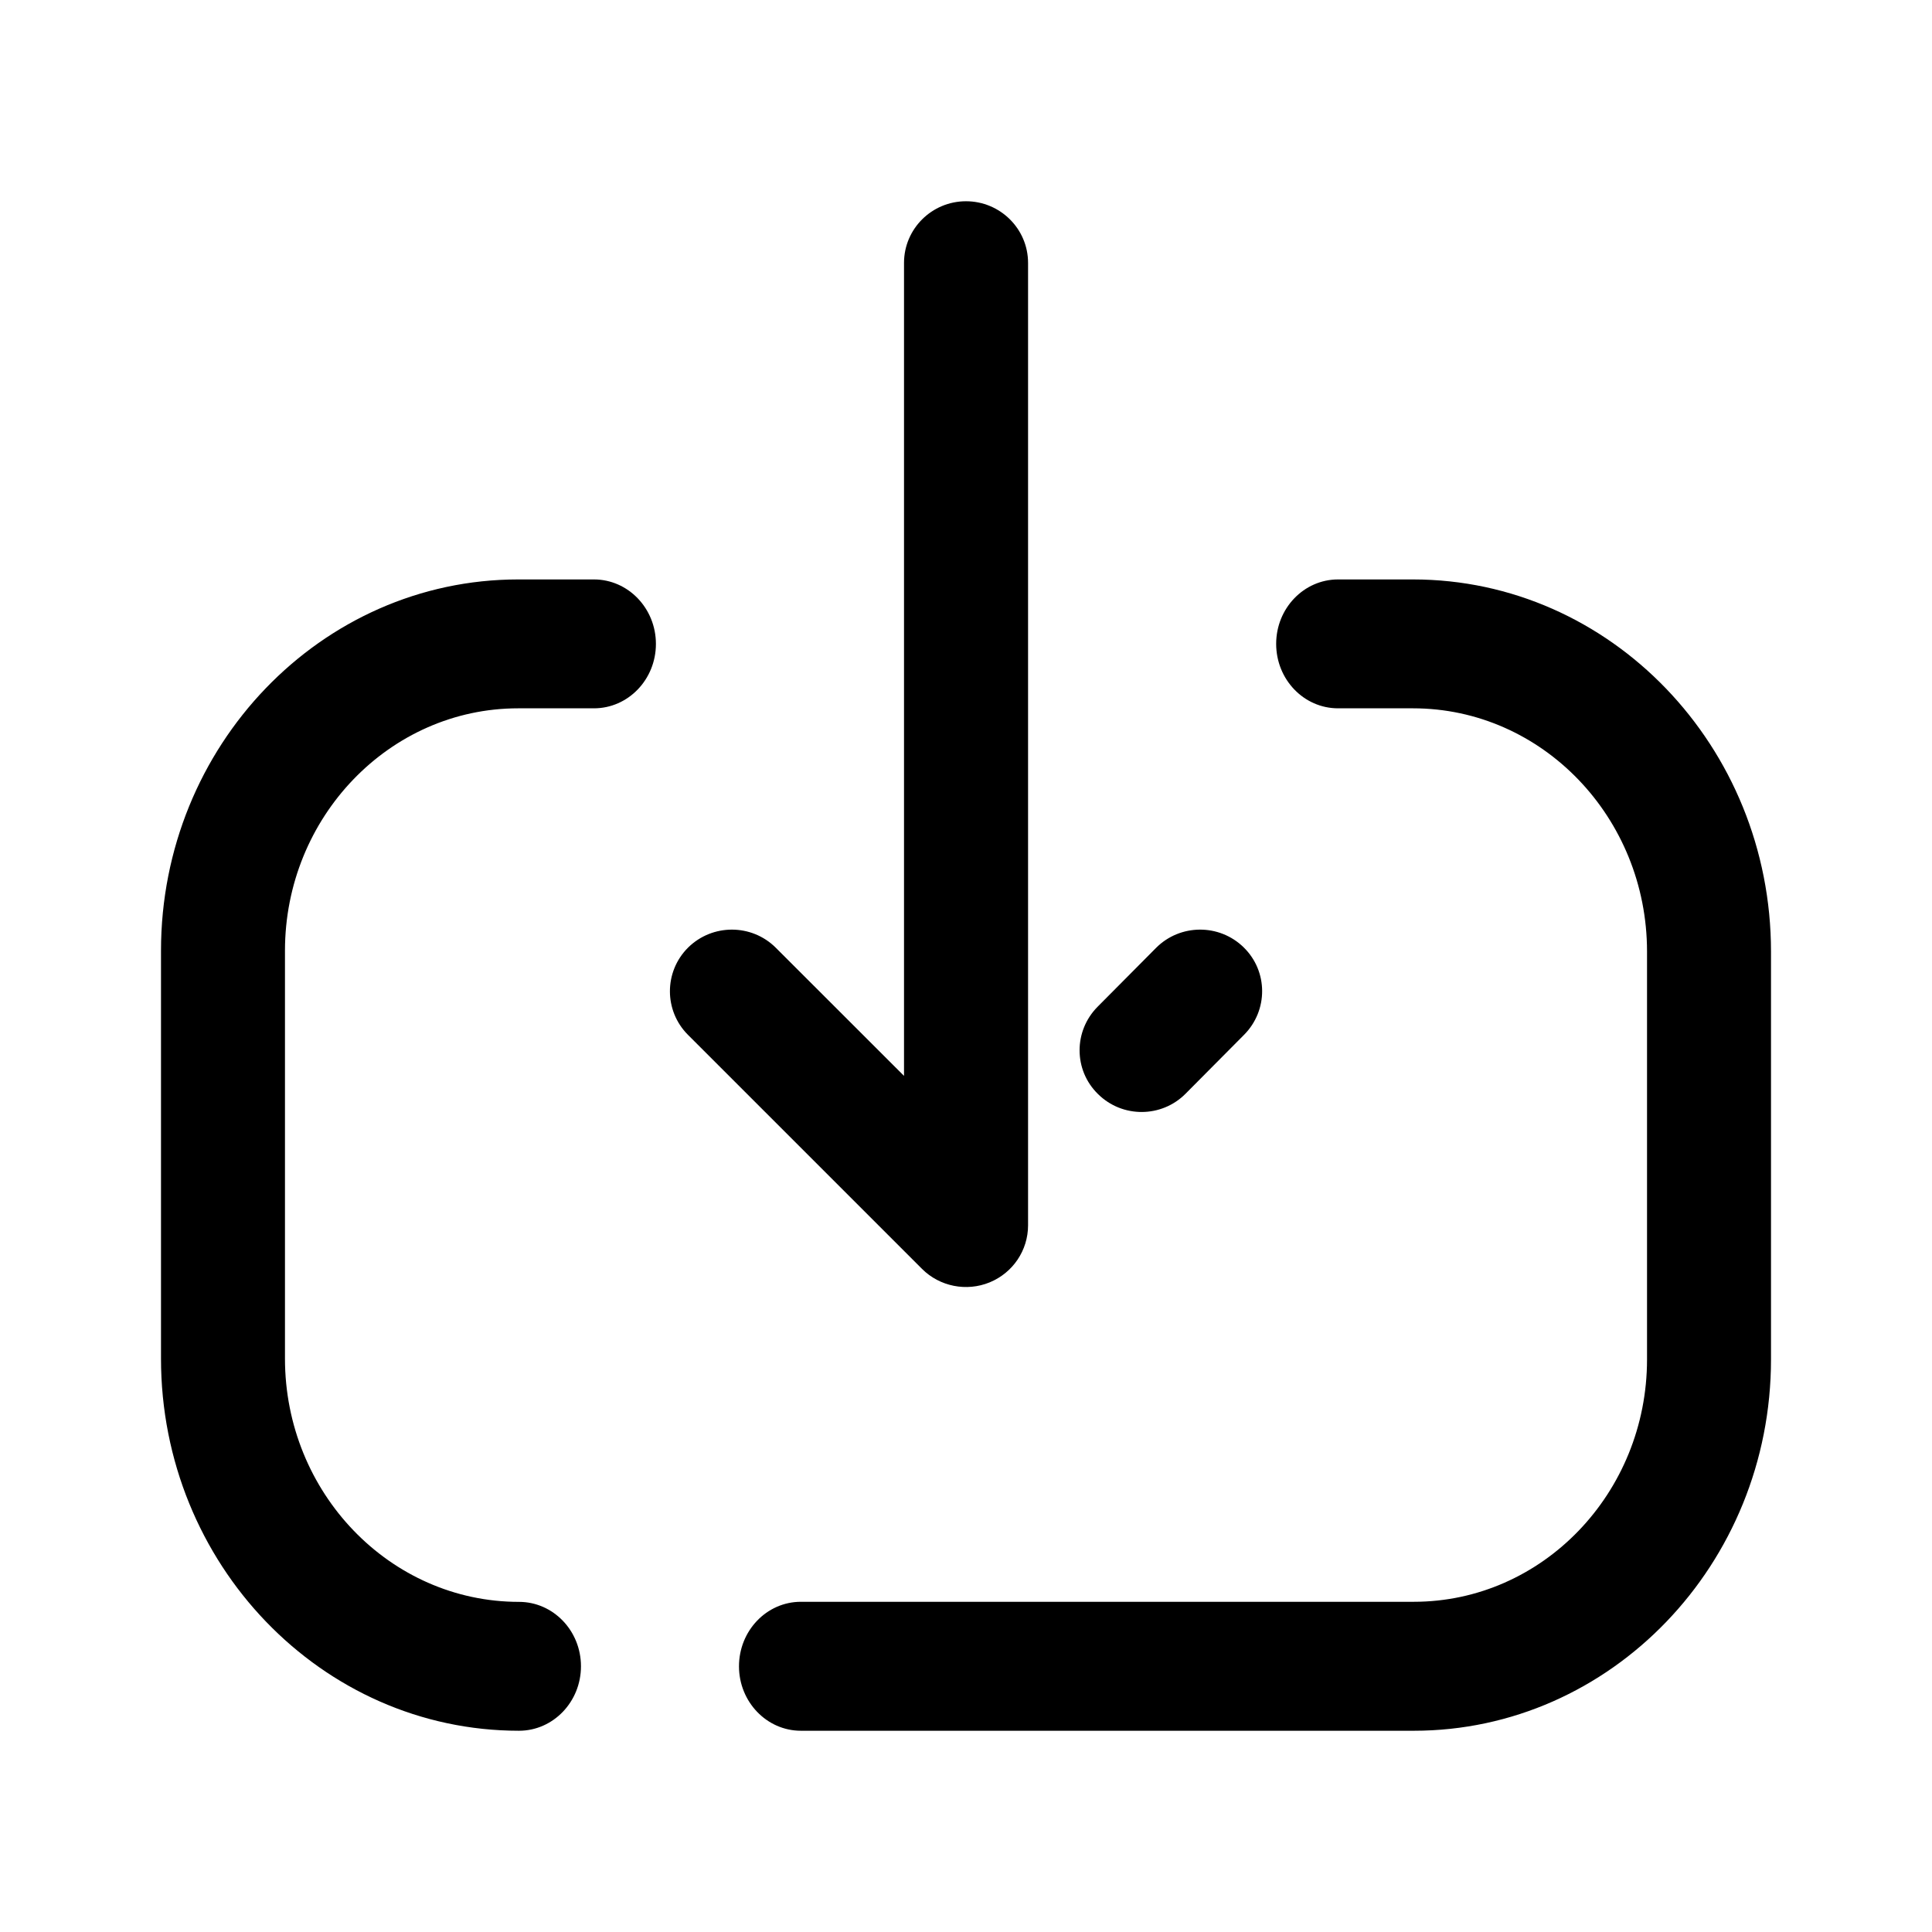
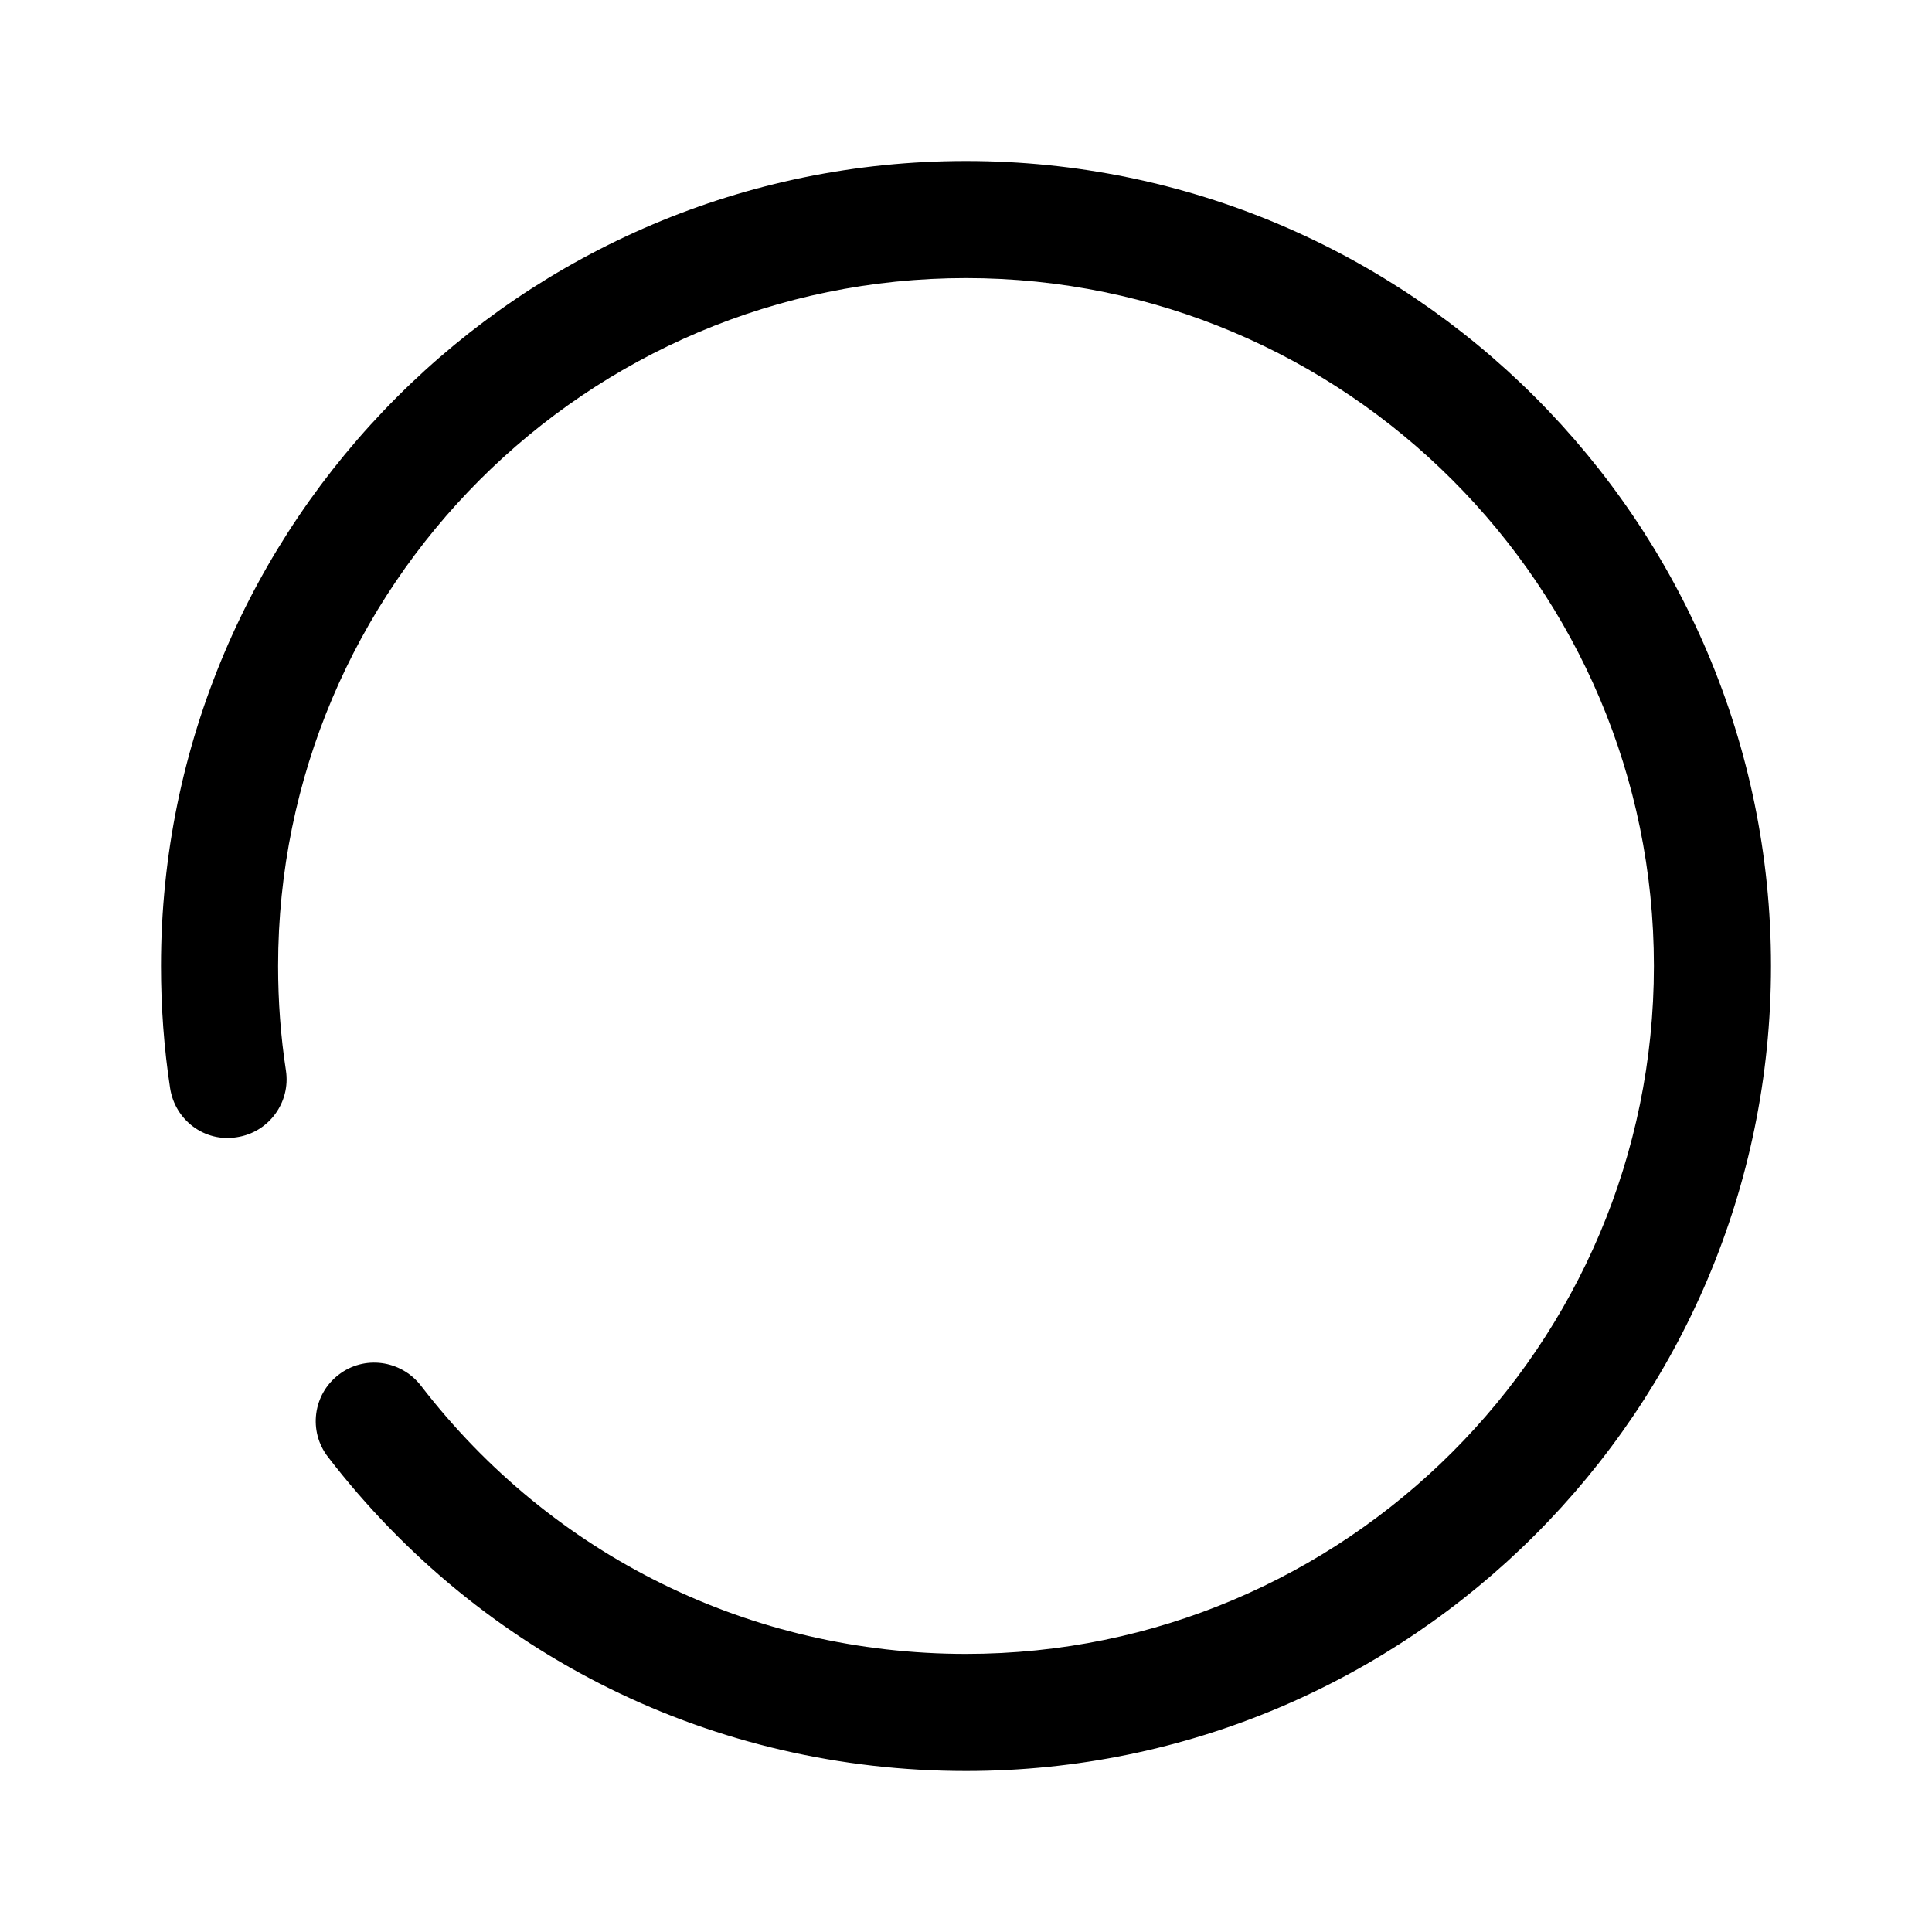
- <svg xmlns="http://www.w3.org/2000/svg" width="24" height="24" viewBox="0 0 24 24" fill="none">
-   <path fill-rule="evenodd" clip-rule="evenodd" d="M8.548 11.771C8.85 11.473 9.337 11.474 9.637 11.773L11.23 13.365V3.266C11.23 2.843 11.575 2.5 12 2.5C12.425 2.5 12.771 2.843 12.771 3.266V15.221C12.771 15.532 12.583 15.811 12.294 15.93C12.006 16.048 11.674 15.982 11.454 15.763L8.546 12.855C8.397 12.706 8.322 12.51 8.322 12.314C8.322 12.118 8.397 11.921 8.548 11.771ZM13.64 13.591C13.487 13.442 13.411 13.245 13.411 13.047C13.411 12.853 13.485 12.658 13.634 12.507L14.361 11.775C14.66 11.475 15.147 11.472 15.45 11.769C15.753 12.066 15.755 12.55 15.456 12.853L14.728 13.586C14.43 13.887 13.942 13.89 13.64 13.591ZM7.217 20.699C7.217 20.257 6.872 19.899 6.447 19.899C4.844 19.899 3.54 18.543 3.54 16.877V11.81C3.54 10.151 4.84 8.799 6.437 8.799H7.378C7.803 8.799 8.148 8.441 8.148 7.999C8.148 7.557 7.803 7.198 7.378 7.198H6.437C3.99 7.198 2 9.267 2 11.81V16.877C2 19.426 3.995 21.5 6.447 21.5C6.872 21.5 7.217 21.141 7.217 20.699ZM22 11.821V16.887C22 19.43 20.01 21.5 17.563 21.5H9.949C9.524 21.5 9.18 21.14 9.18 20.7C9.18 20.257 9.524 19.898 9.949 19.898H17.563C19.16 19.898 20.46 18.548 20.46 16.887V11.821C20.46 10.154 19.156 8.799 17.553 8.799H16.622C16.197 8.799 15.853 8.441 15.853 7.998C15.853 7.557 16.197 7.198 16.622 7.198H17.553C20.005 7.198 22 9.272 22 11.821Z" fill="currentColor" />
+ <svg xmlns="http://www.w3.org/2000/svg" width="18" height="18" viewBox="0 0 18 18" fill="none">
+   <path d="M1.5 9C1.5 9.383 1.528 9.766 1.585 10.139C1.631 10.437 1.908 10.645 2.207 10.595C2.505 10.55 2.709 10.271 2.664 9.974C2.615 9.655 2.591 9.328 2.591 9C2.591 5.466 5.466 2.591 9 2.591C12.534 2.591 15.409 5.466 15.409 9C15.409 12.535 12.534 15.409 9 15.409C6.995 15.409 5.143 14.498 3.92 12.908C3.734 12.67 3.392 12.624 3.154 12.809C2.916 12.992 2.871 13.335 3.055 13.573C4.487 15.433 6.654 16.5 9 16.5C13.136 16.5 16.5 13.136 16.5 9C16.5 4.864 13.136 1.5 9 1.5C4.864 1.5 1.5 4.864 1.5 9Z" fill="currentColor" />
</svg>
